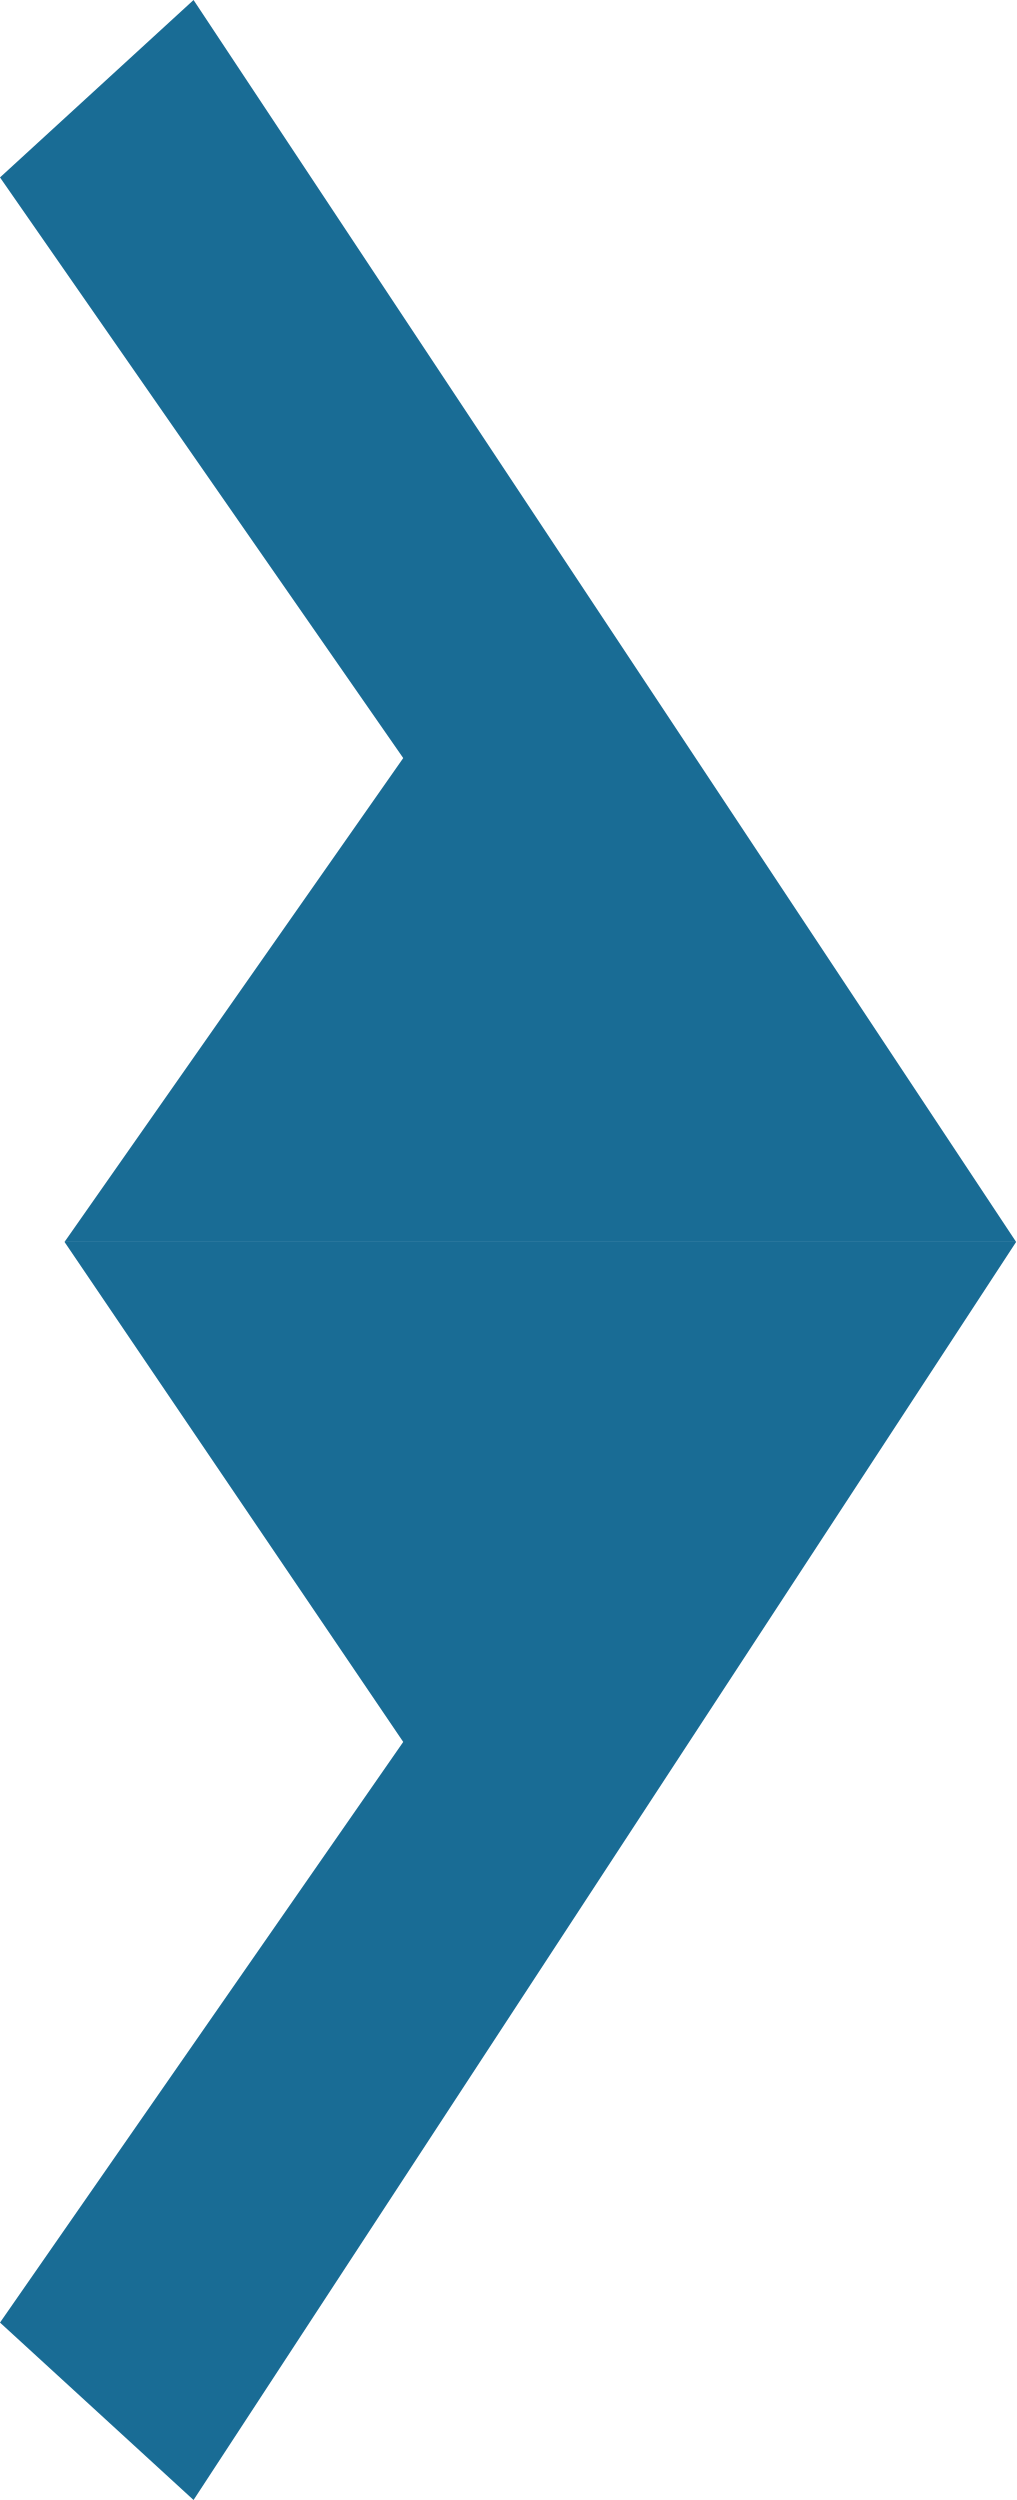
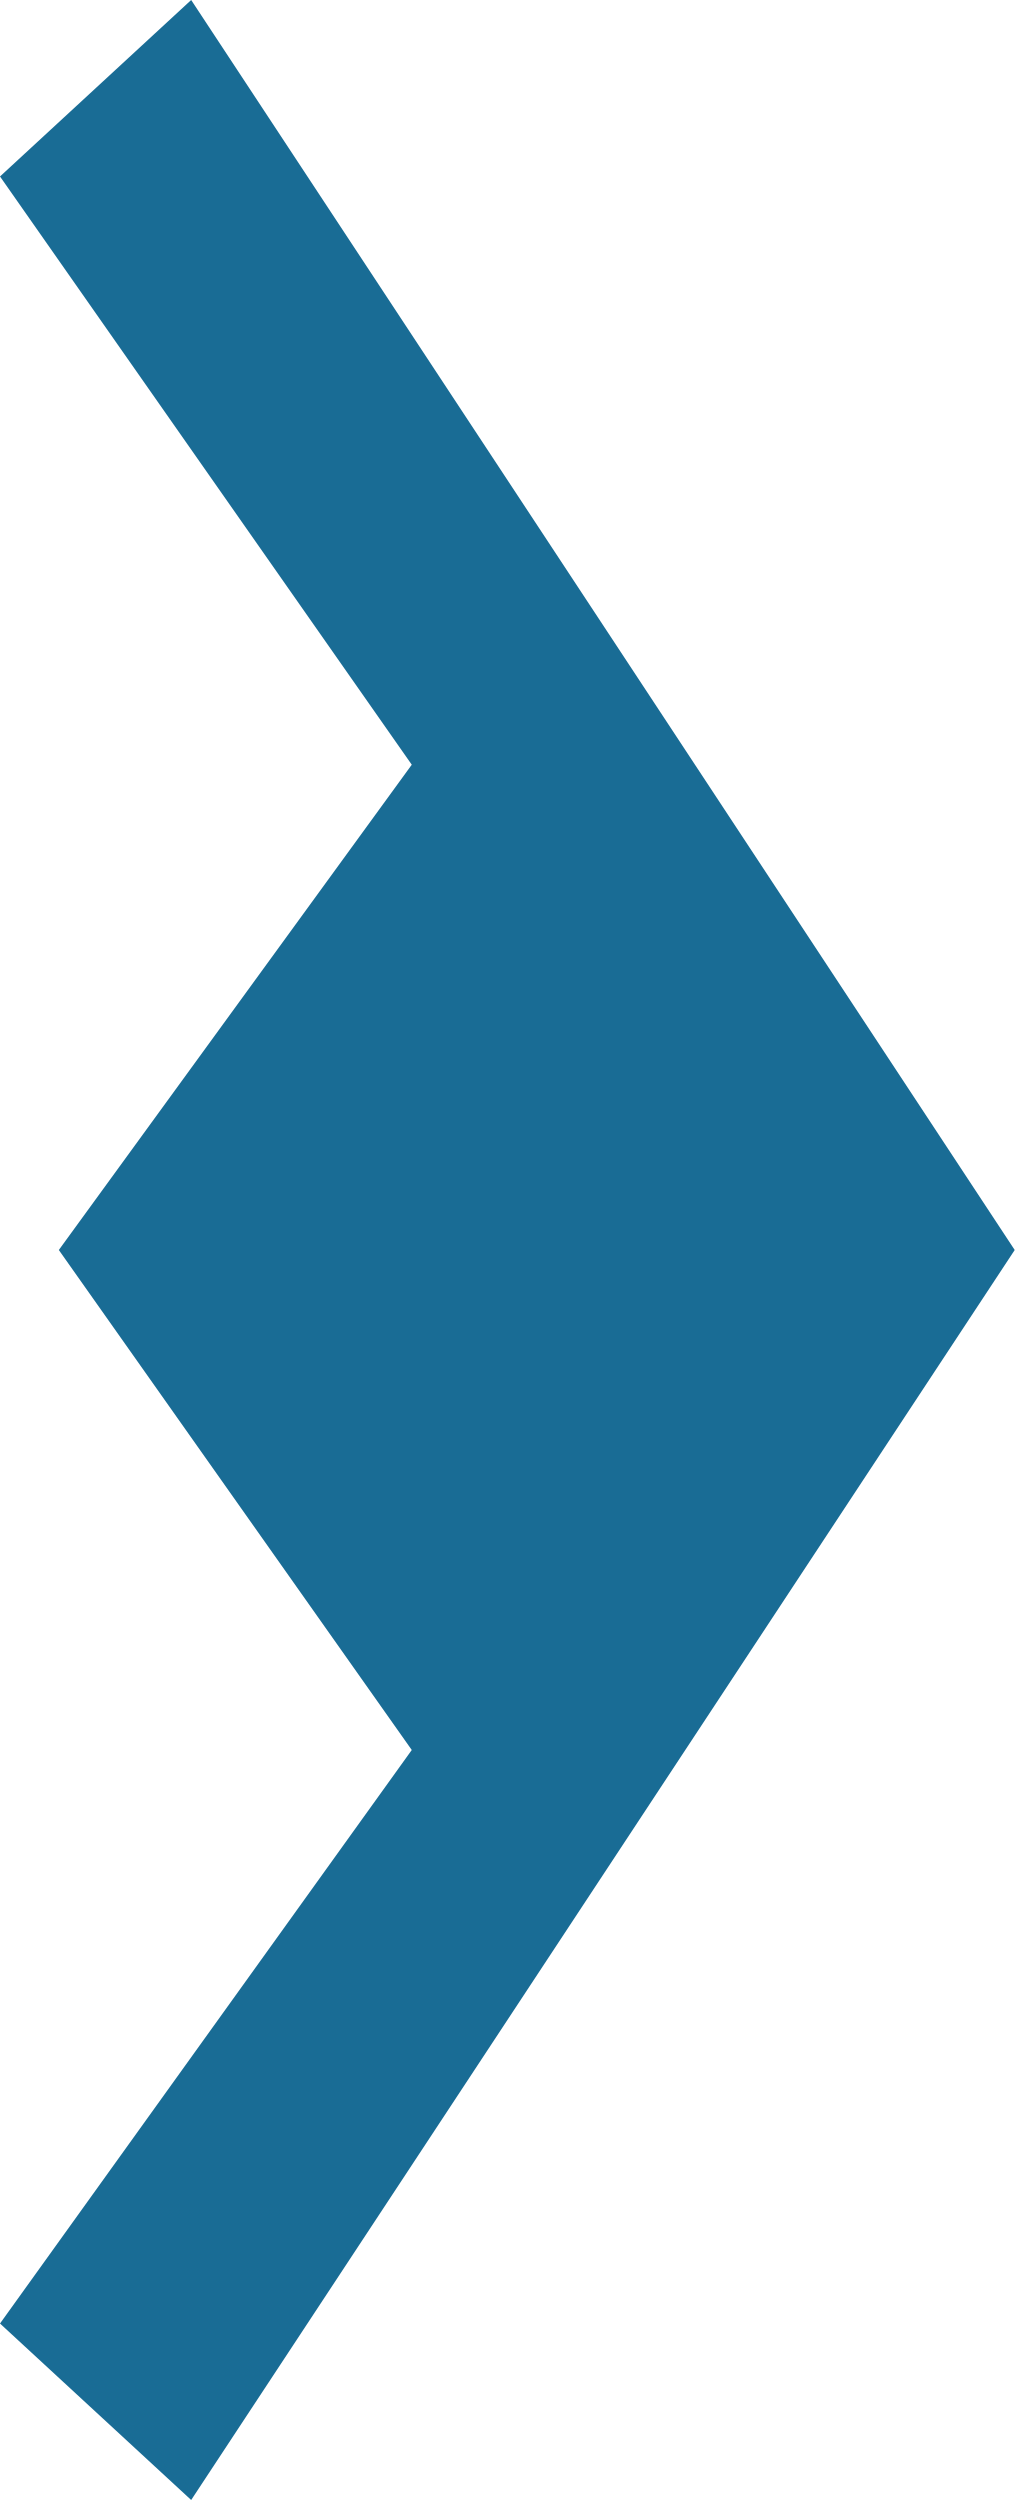
- <svg xmlns="http://www.w3.org/2000/svg" viewBox="0 0 6.93 17.05">
-   <g id="Layer_2" data-name="Layer 2">
-     <g id="Layer_1-2" data-name="Layer 1">
-       <polygon points="1.32 0 6.93 8.47 0.44 8.47 2.75 5.17 0 1.21 1.32 0" fill="#196c95" />
-       <polygon points="1.32 17.05 6.93 8.47 0.44 8.47 2.75 11.88 0 15.84 1.32 17.05" fill="#196c95" />
-     </g>
-   </g>
+ <svg xmlns="http://www.w3.org/2000/svg" version="1.1" id="Layer_1" x="0" y="0" viewBox="0 0 6.9 17" xml:space="preserve" enable-background="new 0 0 6.9 17">
+   <style type="text/css">.st0{fill:#196c95}</style>
+   <polygon class="st0" points="1.3,0 0,1.2 2.8,5.2 0.4,8.5 2.8,11.9 0,15.8 1.3,17 6.9,8.5" />
</svg>
